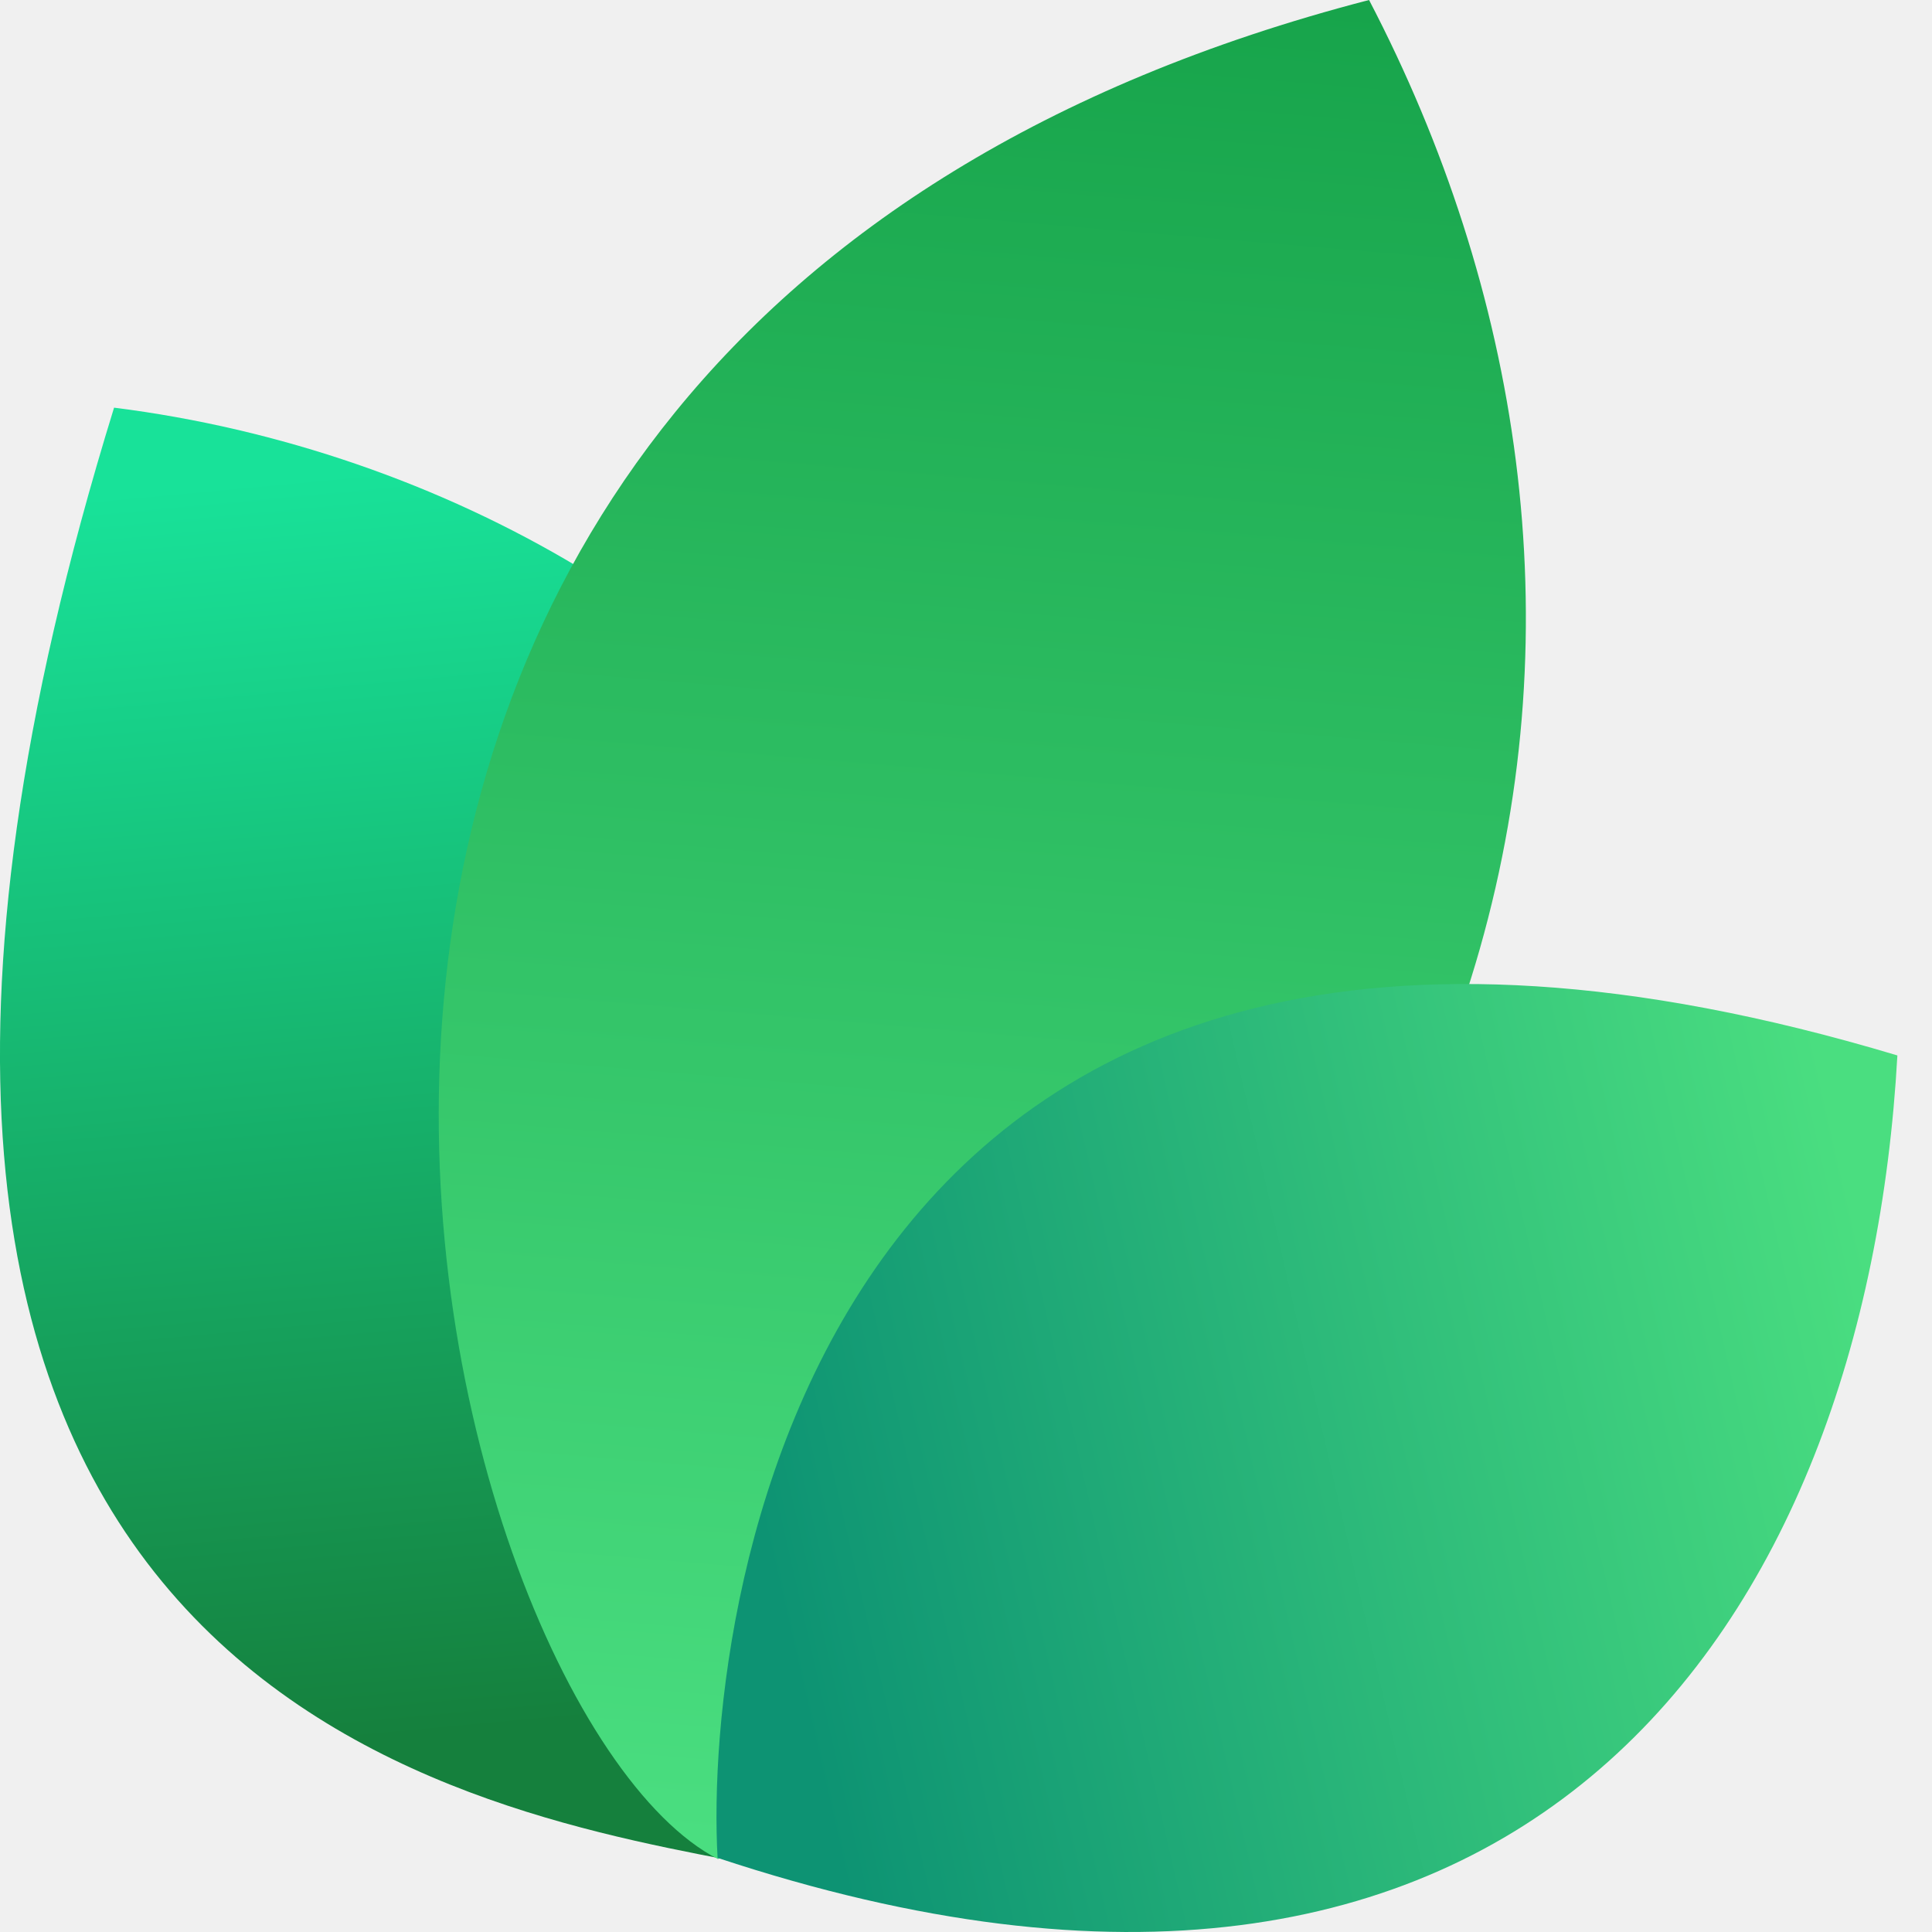
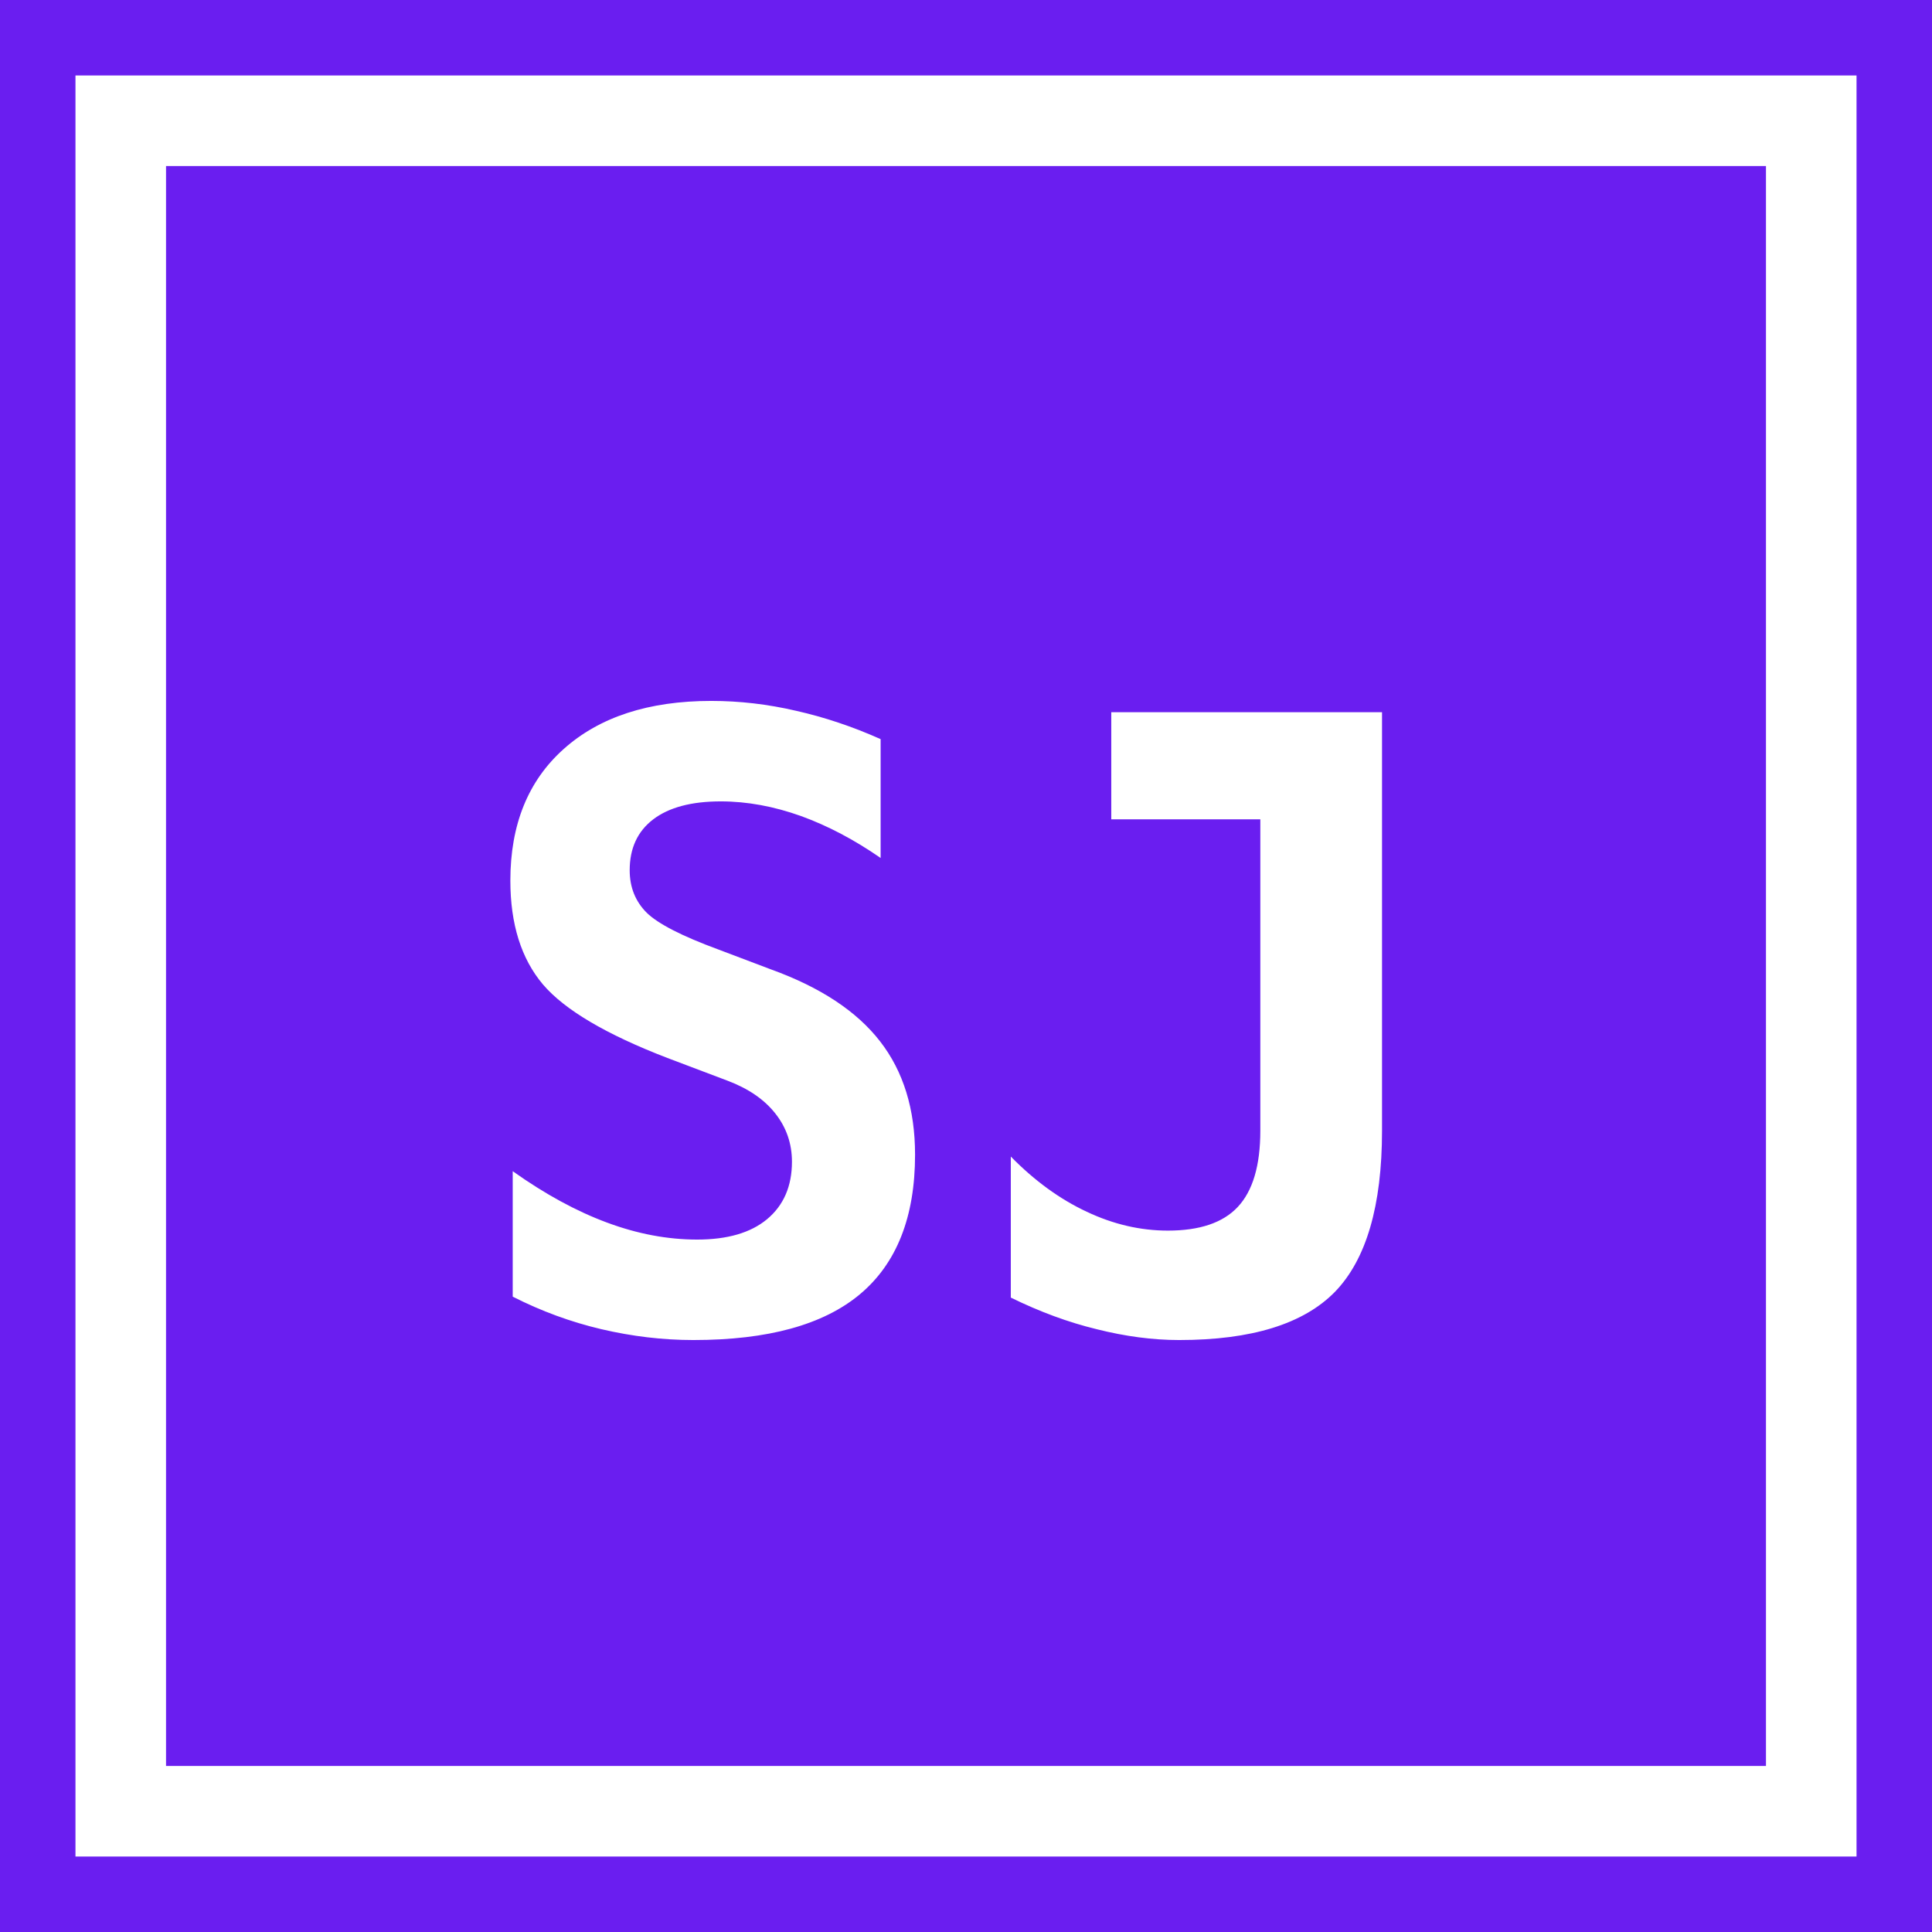
- <svg xmlns="http://www.w3.org/2000/svg" width="24" height="24" viewBox="0 0 24 24" fill="none">
-   <path d="M9.061 23.108C5.268 22.377 -3.391 20.627 1.417 5.064C9.634 6.099 16.973 14.064 9.061 23.108Z" fill="url(#paint0_linear_17557_2021)" />
-   <path d="M8.919 23.094C5.276 21.222 0.784 4.209 17.007 0C20.757 7.193 19.621 16.545 8.919 23.094Z" fill="url(#paint1_linear_17557_2021)" />
-   <path d="M8.914 23.079C8.735 19.882 10.159 9.085 23.57 13.111C23.181 20.123 18.984 26.418 8.914 23.079Z" fill="url(#paint2_linear_17557_2021)" />
-   <defs>
-     <linearGradient id="paint0_linear_17557_2021" x1="3.776" y1="5.916" x2="5.232" y2="21.559" gradientUnits="userSpaceOnUse">
-       <stop stop-color="#18E299" />
-       <stop offset="1" stop-color="#15803D" />
-     </linearGradient>
-     <linearGradient id="paint1_linear_17557_2021" x1="12.171" y1="-0.718" x2="10.19" y2="22.983" gradientUnits="userSpaceOnUse">
-       <stop stop-color="#16A34A" />
-       <stop offset="1" stop-color="#4ADE80" />
-     </linearGradient>
-     <linearGradient id="paint2_linear_17557_2021" x1="23.133" y1="15.353" x2="9.338" y2="18.52" gradientUnits="userSpaceOnUse">
-       <stop stop-color="#4ADE80" />
-       <stop offset="1" stop-color="#0D9373" />
-     </linearGradient>
-   </defs>
+ <svg xmlns="http://www.w3.org/2000/svg" viewBox="0 0 64 64">
+   <rect width="64" height="64" fill="#6a1ef0" />
+   <rect x="4" y="4" width="56" height="56" fill="none" stroke="#fff" stroke-width="3" />
+   <text x="32" y="44" text-anchor="middle" font-family="ui-monospace,monospace" font-size="28" font-weight="900" fill="#fff">SJ</text>
</svg>
